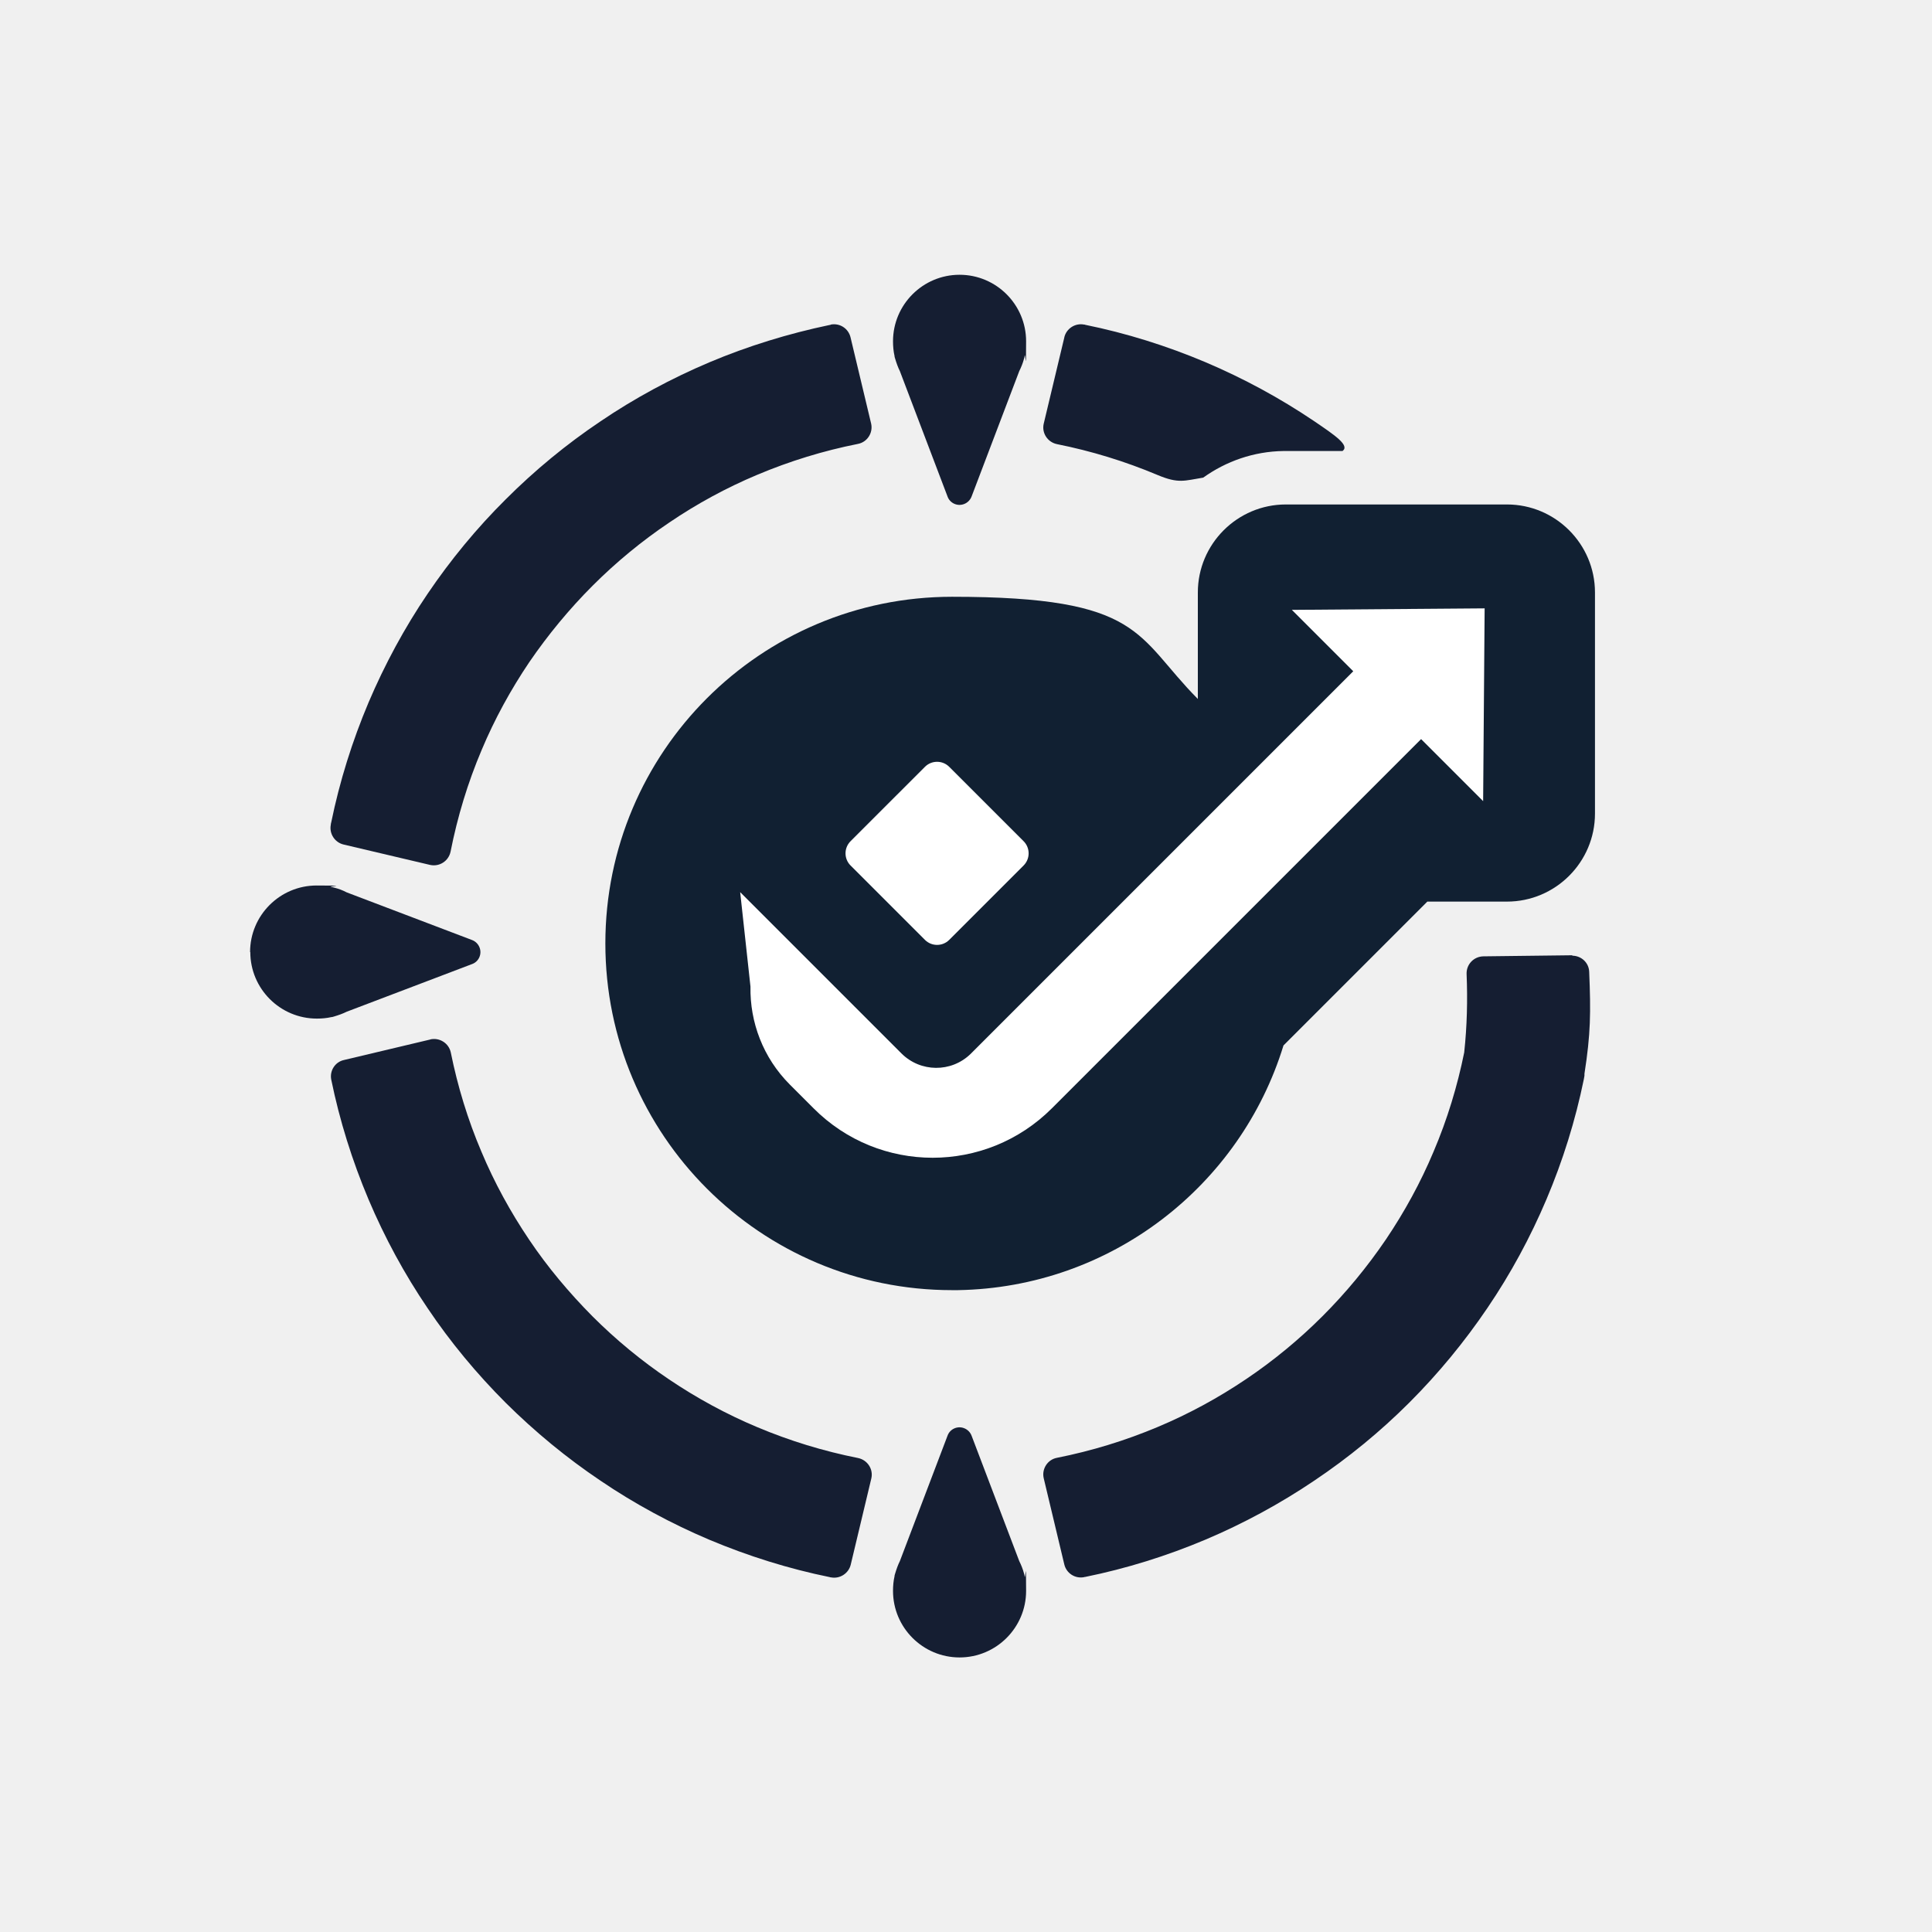
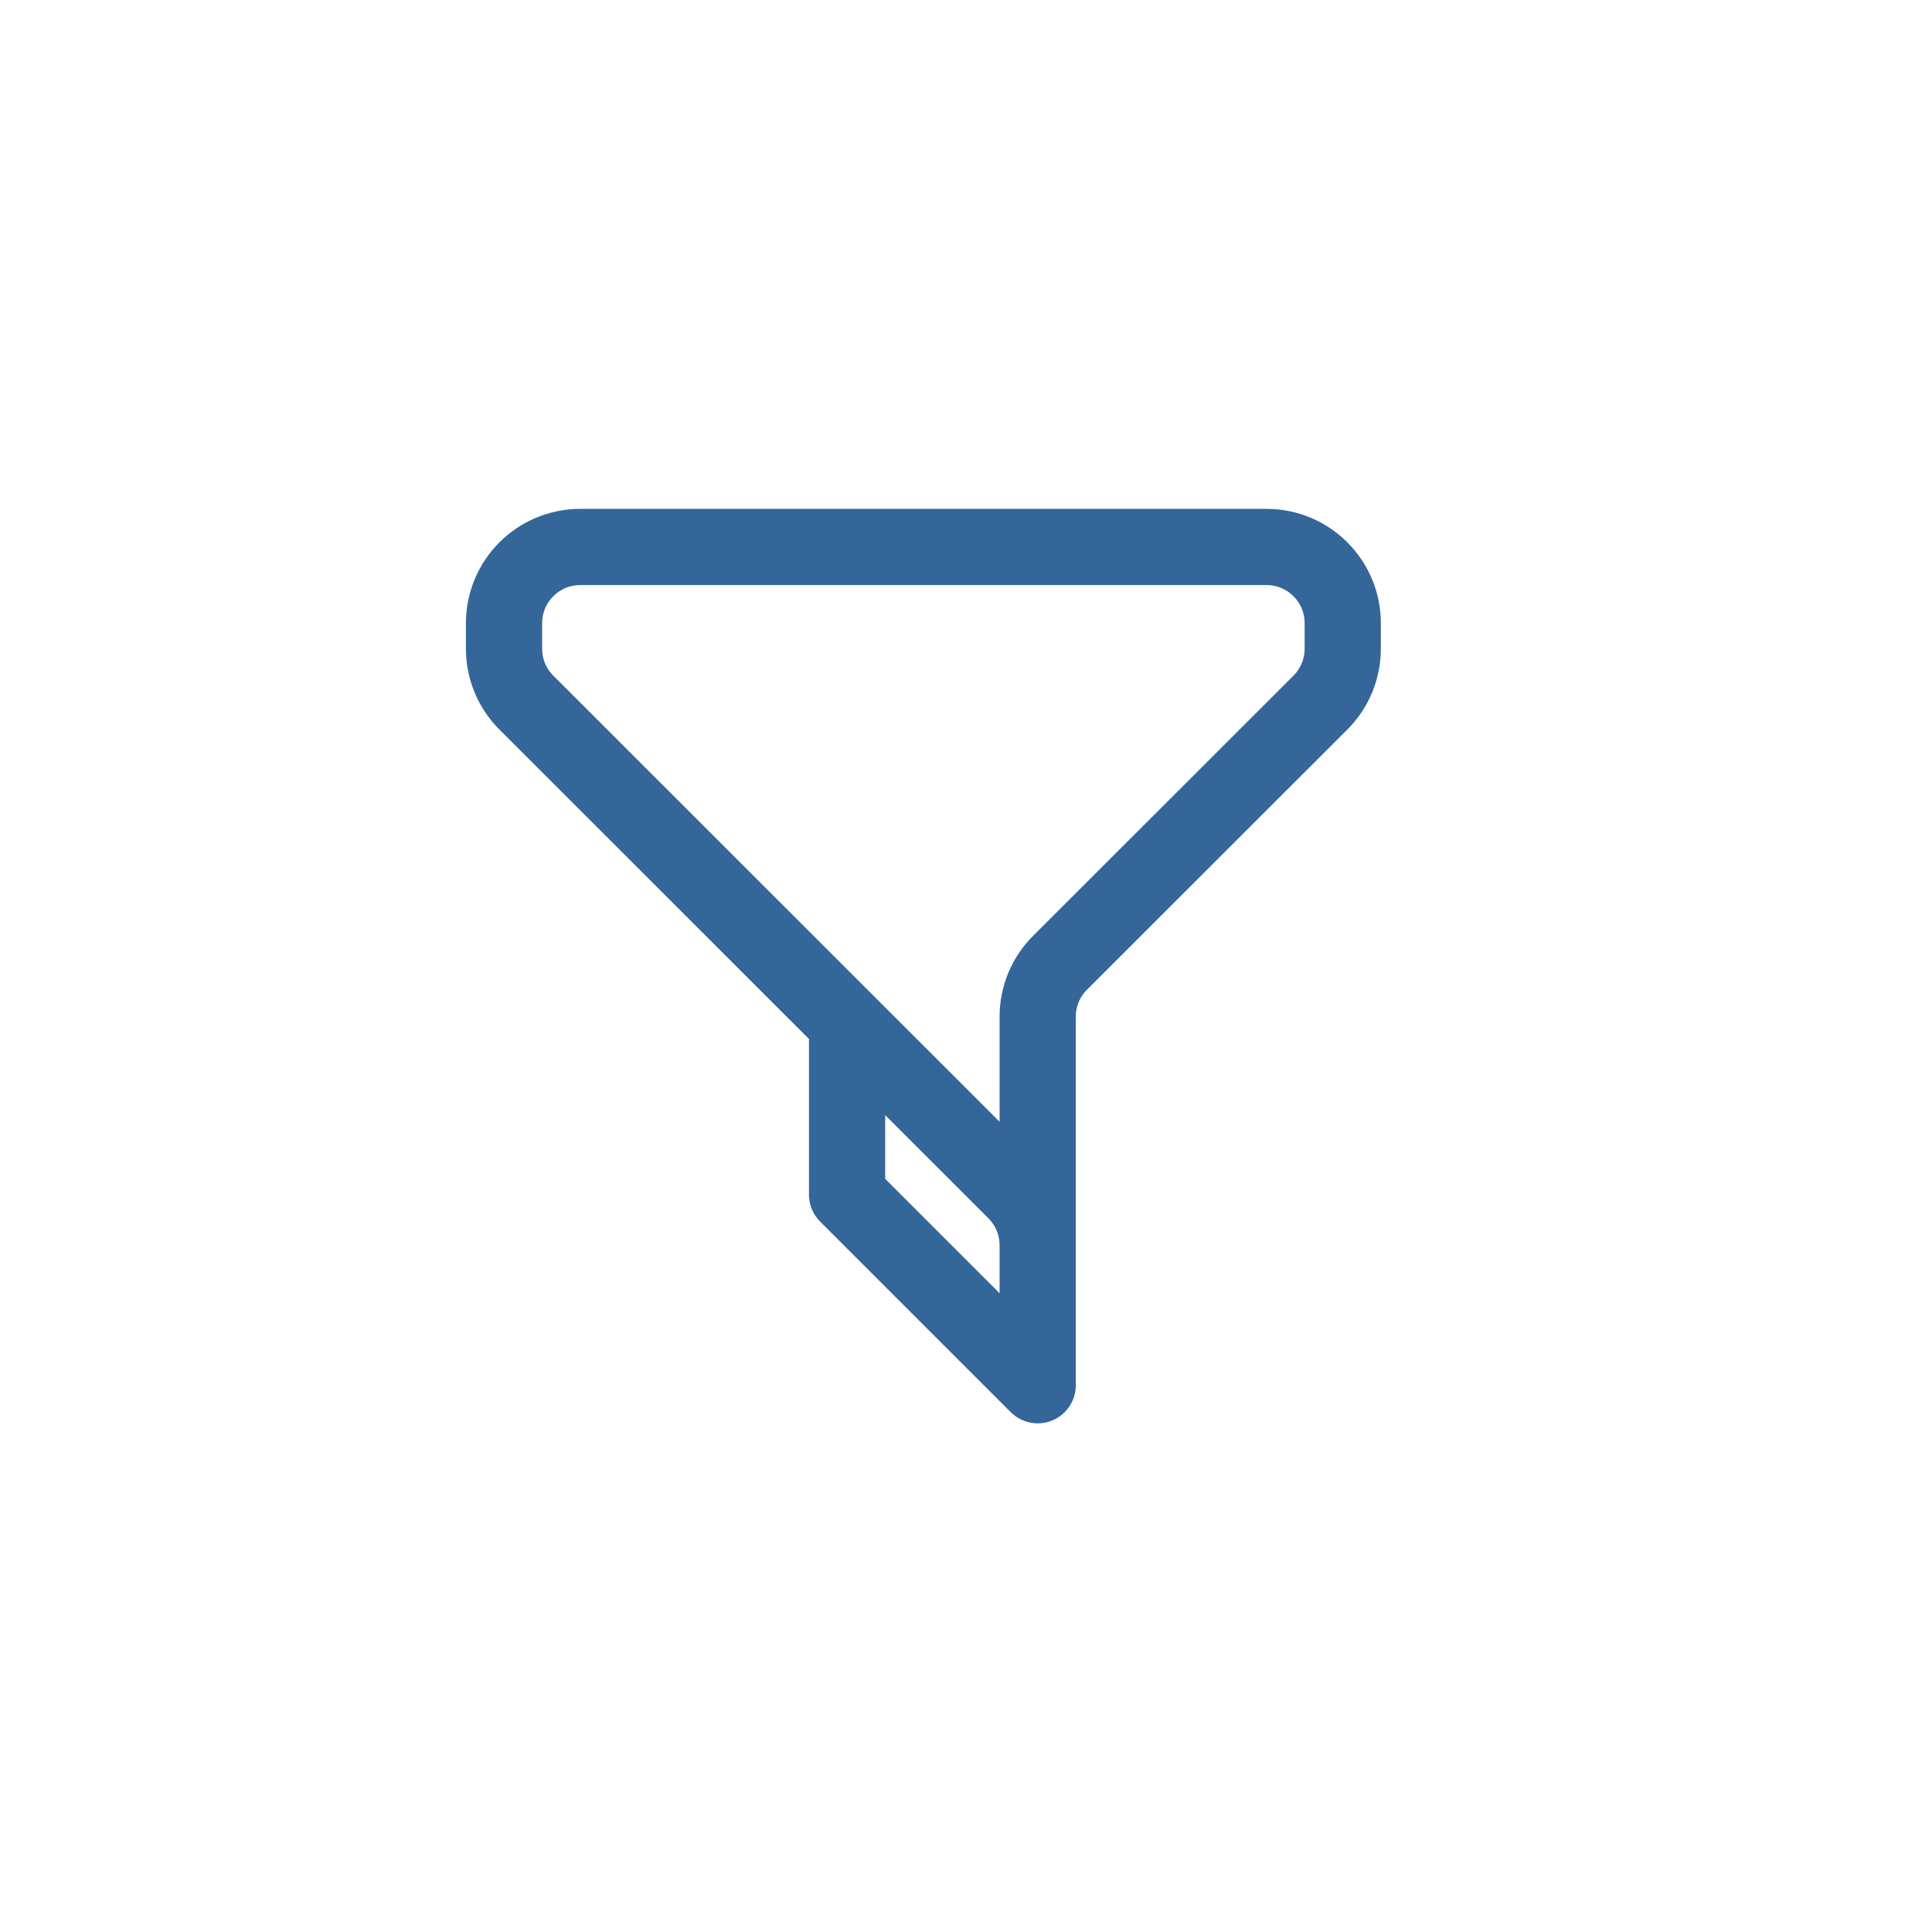
- <svg xmlns="http://www.w3.org/2000/svg" id="Layer_1" data-name="Layer 1" version="1.1" viewBox="0 0 900 900">
+ <svg xmlns="http://www.w3.org/2000/svg" version="1.1" viewBox="0 0 900 900">
  <defs>
    <style>
-       .cls-1, .cls-2, .cls-3, .cls-4, .cls-5, .cls-6 {
-         stroke-width: 0px;
-       }
- 
-       .cls-1, .cls-6 {
-         fill: #151e32;
-       }
- 
-       .cls-2, .cls-3, .cls-6 {
-         fill-rule: evenodd;
-       }
- 
-       .cls-2, .cls-4, .cls-5 {
+       .cls-1 {
        fill: #fff;
      }

-       .cls-3 {
-         fill: #112032;
-       }
- 
-       .cls-5 {
-         display: none;
+       .cls-2 {
+         fill: none;
+         stroke: #34669a;
+         stroke-linecap: round;
+         stroke-linejoin: round;
+         stroke-width: 35.5px;
      }
    </style>
  </defs>
-   <g id="Identity">
-     <rect class="cls-5" width="900" height="900" />
-     <g id="Icon">
-       <path id="Combined-Shape" class="cls-1" d="M732.4,445.2c4.2,0,7.7,3.2,7.9,7.4,0,0,0,0,0,0,.8,19.2.7,29-2.2,47.6v.9c-.1.6-.2,1.1-.3,1.7,0,0,0,0,0,0-3.9,19.1-9.8,38-17.4,55.9-7.5,17.7-16.7,34.7-27.5,50.6-10.7,15.8-22.9,30.6-36.4,44.1-13.5,13.5-28.4,25.7-44.2,36.3-16,10.8-33,20-50.7,27.5-18,7.6-36.9,13.5-56.1,17.4-.2,0-.4,0-.5.1-4.2.8-8.2-1.8-9.2-5.9l-9.6-40.2c-1-4.3,1.8-8.7,6.2-9.5,16.1-3.2,31.8-8,47-14.4,14.3-6,28.1-13.5,41-22.2,12.8-8.6,24.8-18.5,35.7-29.4,10.9-10.9,20.8-22.9,29.5-35.7,8.7-12.9,16.2-26.6,22.2-40.9,6.4-15,11.1-30.5,14.3-46.3,0,0,0,0,0-.1,1.3-12.1,1.6-24.2,1.1-36.3-.2-4.5,3.3-8.2,7.8-8.3l41.5-.5ZM200.4,484.2c4.4-1,8.7,1.8,9.6,6.1,3.2,15.8,7.9,31.3,14.3,46.3,6,14.3,13.5,28,22.2,40.9,8.6,12.8,18.6,24.7,29.5,35.7,10.9,10.9,22.9,20.8,35.7,29.4,12.9,8.7,26.7,16.2,41,22.2,15.2,6.4,30.9,11.2,47,14.4,4.4.9,7.2,5.2,6.2,9.5l-9.6,40.2c-1,4.1-5.1,6.7-9.2,5.9-.2,0-.4,0-.5-.1-19.2-3.9-38-9.8-56.1-17.4-17.7-7.5-34.8-16.7-50.7-27.5-15.8-10.6-30.7-22.9-44.2-36.3-13.5-13.5-25.8-28.3-36.4-44.1-10.8-15.9-20-32.9-27.5-50.6-7.6-18-13.5-36.8-17.4-55.9,0,0,0,0,0,0-.8-4.1,1.8-8.2,5.9-9.1l40.4-9.6ZM387,151.2c4.2-.8,8.2,1.8,9.2,5.9l9.6,40.2c1,4.3-1.8,8.7-6.2,9.5-16.1,3.2-31.7,8-46.9,14.4-14.3,6-28.1,13.5-40.9,22.2-12.8,8.6-24.8,18.5-35.7,29.4-10.9,10.9-20.8,22.9-29.5,35.6-8.7,12.9-16.2,26.6-22.2,40.9-6.5,15.3-11.3,31.2-14.5,47.4-.9,4.4-5.2,7.2-9.6,6.2l-40.3-9.5c-4.1-1-6.7-5.1-5.9-9.2,0-.4.1-.7.2-1.1,3.9-19.1,9.8-37.9,17.4-55.9,7.5-17.6,16.7-34.7,27.5-50.6,10.7-15.8,22.9-30.6,36.4-44,13.5-13.5,28.3-25.7,44.1-36.3,15.9-10.8,33-20,50.7-27.5,18-7.6,36.9-13.4,56-17.4.2,0,.4,0,.5-.1ZM495.8,157.1c1-4.1,5.1-6.7,9.2-5.9.2,0,.4,0,.5.1,19.2,3.9,38,9.8,56,17.4,17.7,7.5,34.7,16.7,50.7,27.5,9.7,6.6,16.7,11.3,13.2,13.9h-26.4s-1.1,0-1.1,0c-13.9.2-26.8,4.8-37.4,12.4-8.8,1.4-11.4,2.9-21.2-1.2-15.2-6.4-30.9-11.2-46.9-14.4-4.4-.9-7.2-5.2-6.2-9.5l9.6-40.2Z" />
-       <path id="Combined-Shape-2" data-name="Combined-Shape" class="cls-6" d="M447,128c17.1,0,31,13.9,31,31s-.3,4.6-.7,6.8c0,.5-.2.9-.3,1.4h0c-.5,1.9-1.3,3.9-2.2,5.7l-22.2,58.4c-.6,1.6-1.9,2.9-3.5,3.5-3.1,1.2-6.6-.4-7.7-3.5l-22.2-58.4c-.9-1.8-1.6-3.8-2.2-5.8-.1-.4-.3-.8-.3-1.3-.5-2.2-.7-4.5-.7-6.8,0-17.1,13.9-31,31-31Z" />
-       <path id="Combined-Shape-3" data-name="Combined-Shape" class="cls-6" d="M447,772.1c17.1,0,31-13.9,31-31s-.3-4.6-.7-6.8c0-.5-.2-.9-.3-1.4h0c-.5-1.9-1.3-3.9-2.2-5.7l-22.2-58.4c-.6-1.6-1.9-2.9-3.5-3.5-3.1-1.2-6.6.4-7.7,3.5l-22.2,58.4c-.9,1.8-1.6,3.8-2.2,5.8-.1.4-.3.8-.3,1.3-.5,2.2-.7,4.5-.7,6.8,0,17.1,13.9,31,31,31Z" />
-       <path id="Combined-Shape-4" data-name="Combined-Shape" class="cls-6" d="M116.5,443.5c0-17.1,13.9-31,31-31s4.6.3,6.8.7c.5,0,.9.2,1.4.3h0c2,.5,3.9,1.2,5.8,2.2l58.4,22.2c1.6.6,2.9,1.9,3.5,3.5,1.2,3.1-.4,6.6-3.5,7.7l-58.4,22.2c-1.8.9-3.8,1.6-5.8,2.2-.4.1-.8.3-1.3.3-2.2.5-4.5.7-6.8.7-17.1,0-31-13.9-31-31Z" />
-       <path id="Combined-Shape-5" data-name="Combined-Shape" class="cls-3" d="M702,235c22.6,0,41,18.4,41,41v103c0,22.6-18.4,41-41,41h-37.1l-67,67c-20,65.2-80.2,112.8-151.7,114h-2.7c-89.2,0-161.5-72.3-161.5-161.5s72.3-161.5,161.5-161.5,85.3,18.2,114.5,47.6v-49.6c0-22.6,18.4-41,41-41h103Z" />
-       <path id="Combined-Shape-6" data-name="Combined-Shape" class="cls-2" d="M691.6,283.4l-.7,89.8-28.9-28.9-172,172c-30.7,30.7-80.4,30.7-111,0l-11-11c-12.6-12.6-18.7-29.2-18.4-45.7l-4.8-44,75.1,75.1c8.9,8.9,23.2,9,32.2.3l.3-.3,178-178-28.6-28.6,89.8-.7Z" />
-       <rect id="Rectangle" class="cls-4" x="404" y="365" width="65" height="65" rx="8" ry="8" transform="translate(-153.2 425.1) rotate(-45)" />
+   <g>
+     <g id="Layer_1">
+       <g id="Identity">
+         <rect class="cls-1" width="900" height="900" />
+         <path id="Path" class="cls-2" d="M394.6,476.6v79.9l88.8,88.8v-65.2c0-9.4-3.7-18.4-10.4-25.1l-227.8-227.7c-6.7-6.7-10.4-15.7-10.4-25.1v-11.9c0-19.6,15.9-35.5,35.5-35.5h319.7c19.6,0,35.5,15.9,35.5,35.5v11.9c0,9.4-3.7,18.4-10.4,25.1l-121.3,121.2c-6.7,6.7-10.4,15.7-10.4,25.1v127.3" />
+       </g>
    </g>
  </g>
</svg>
